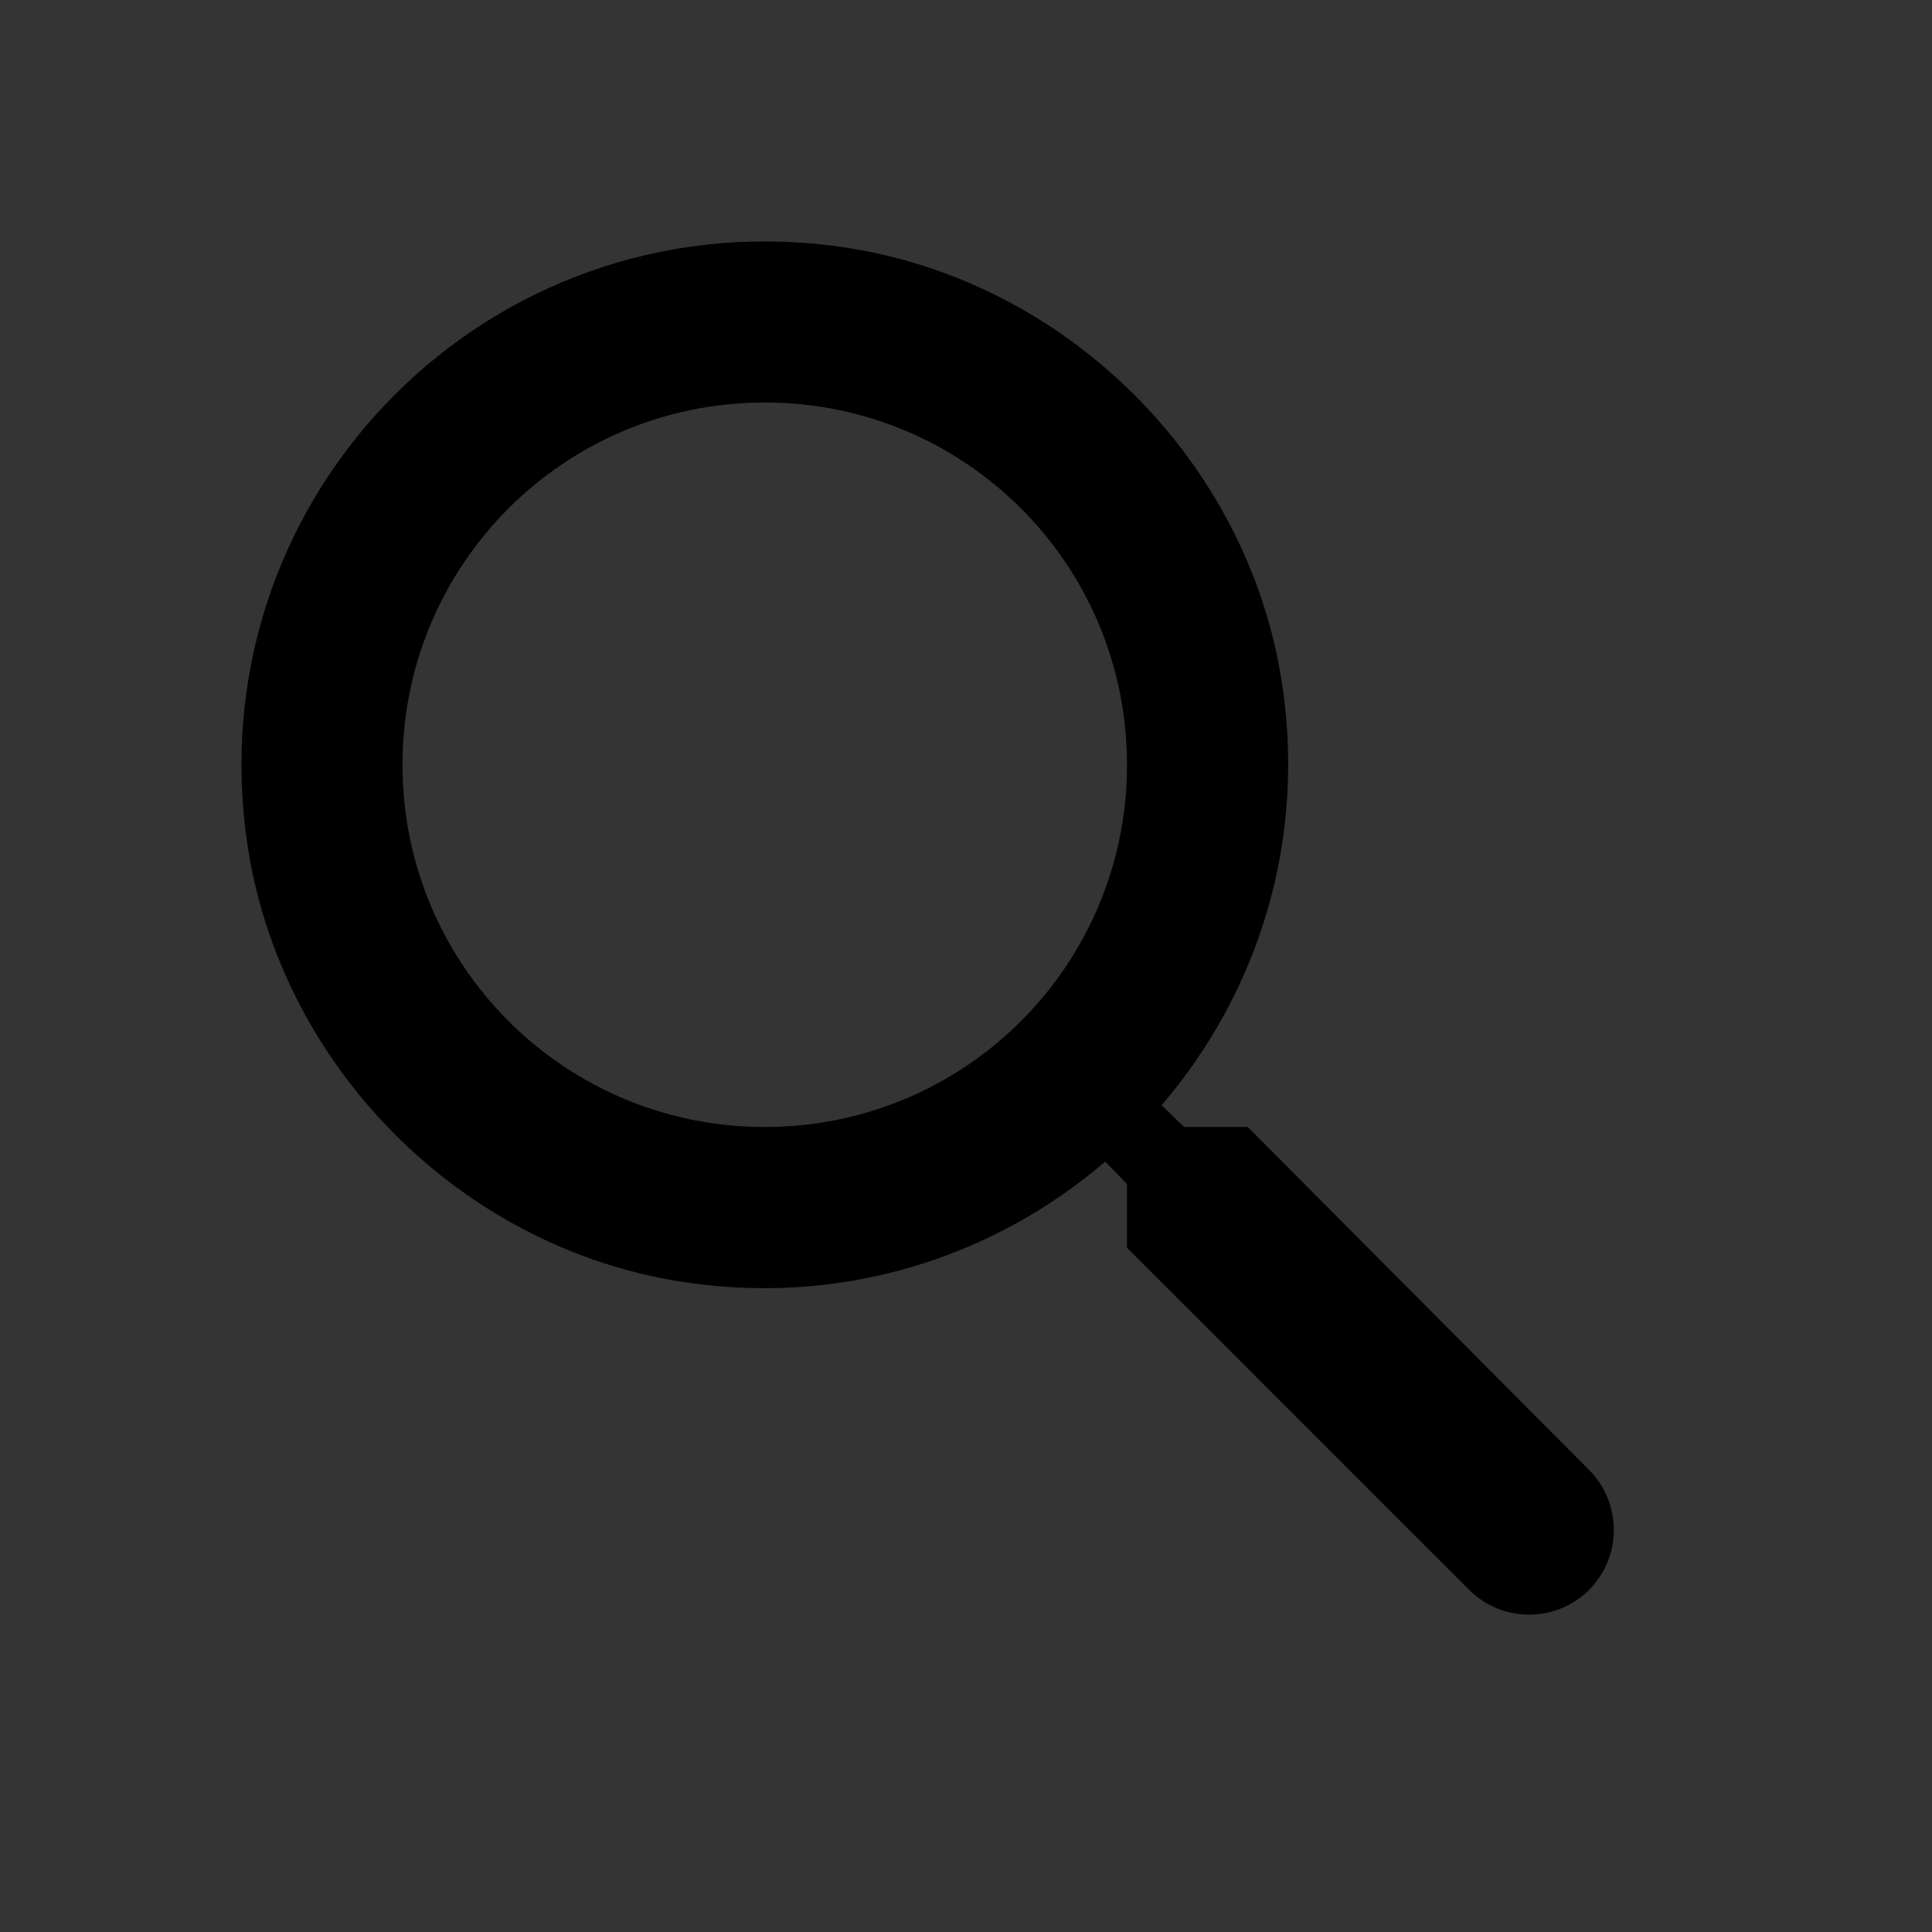
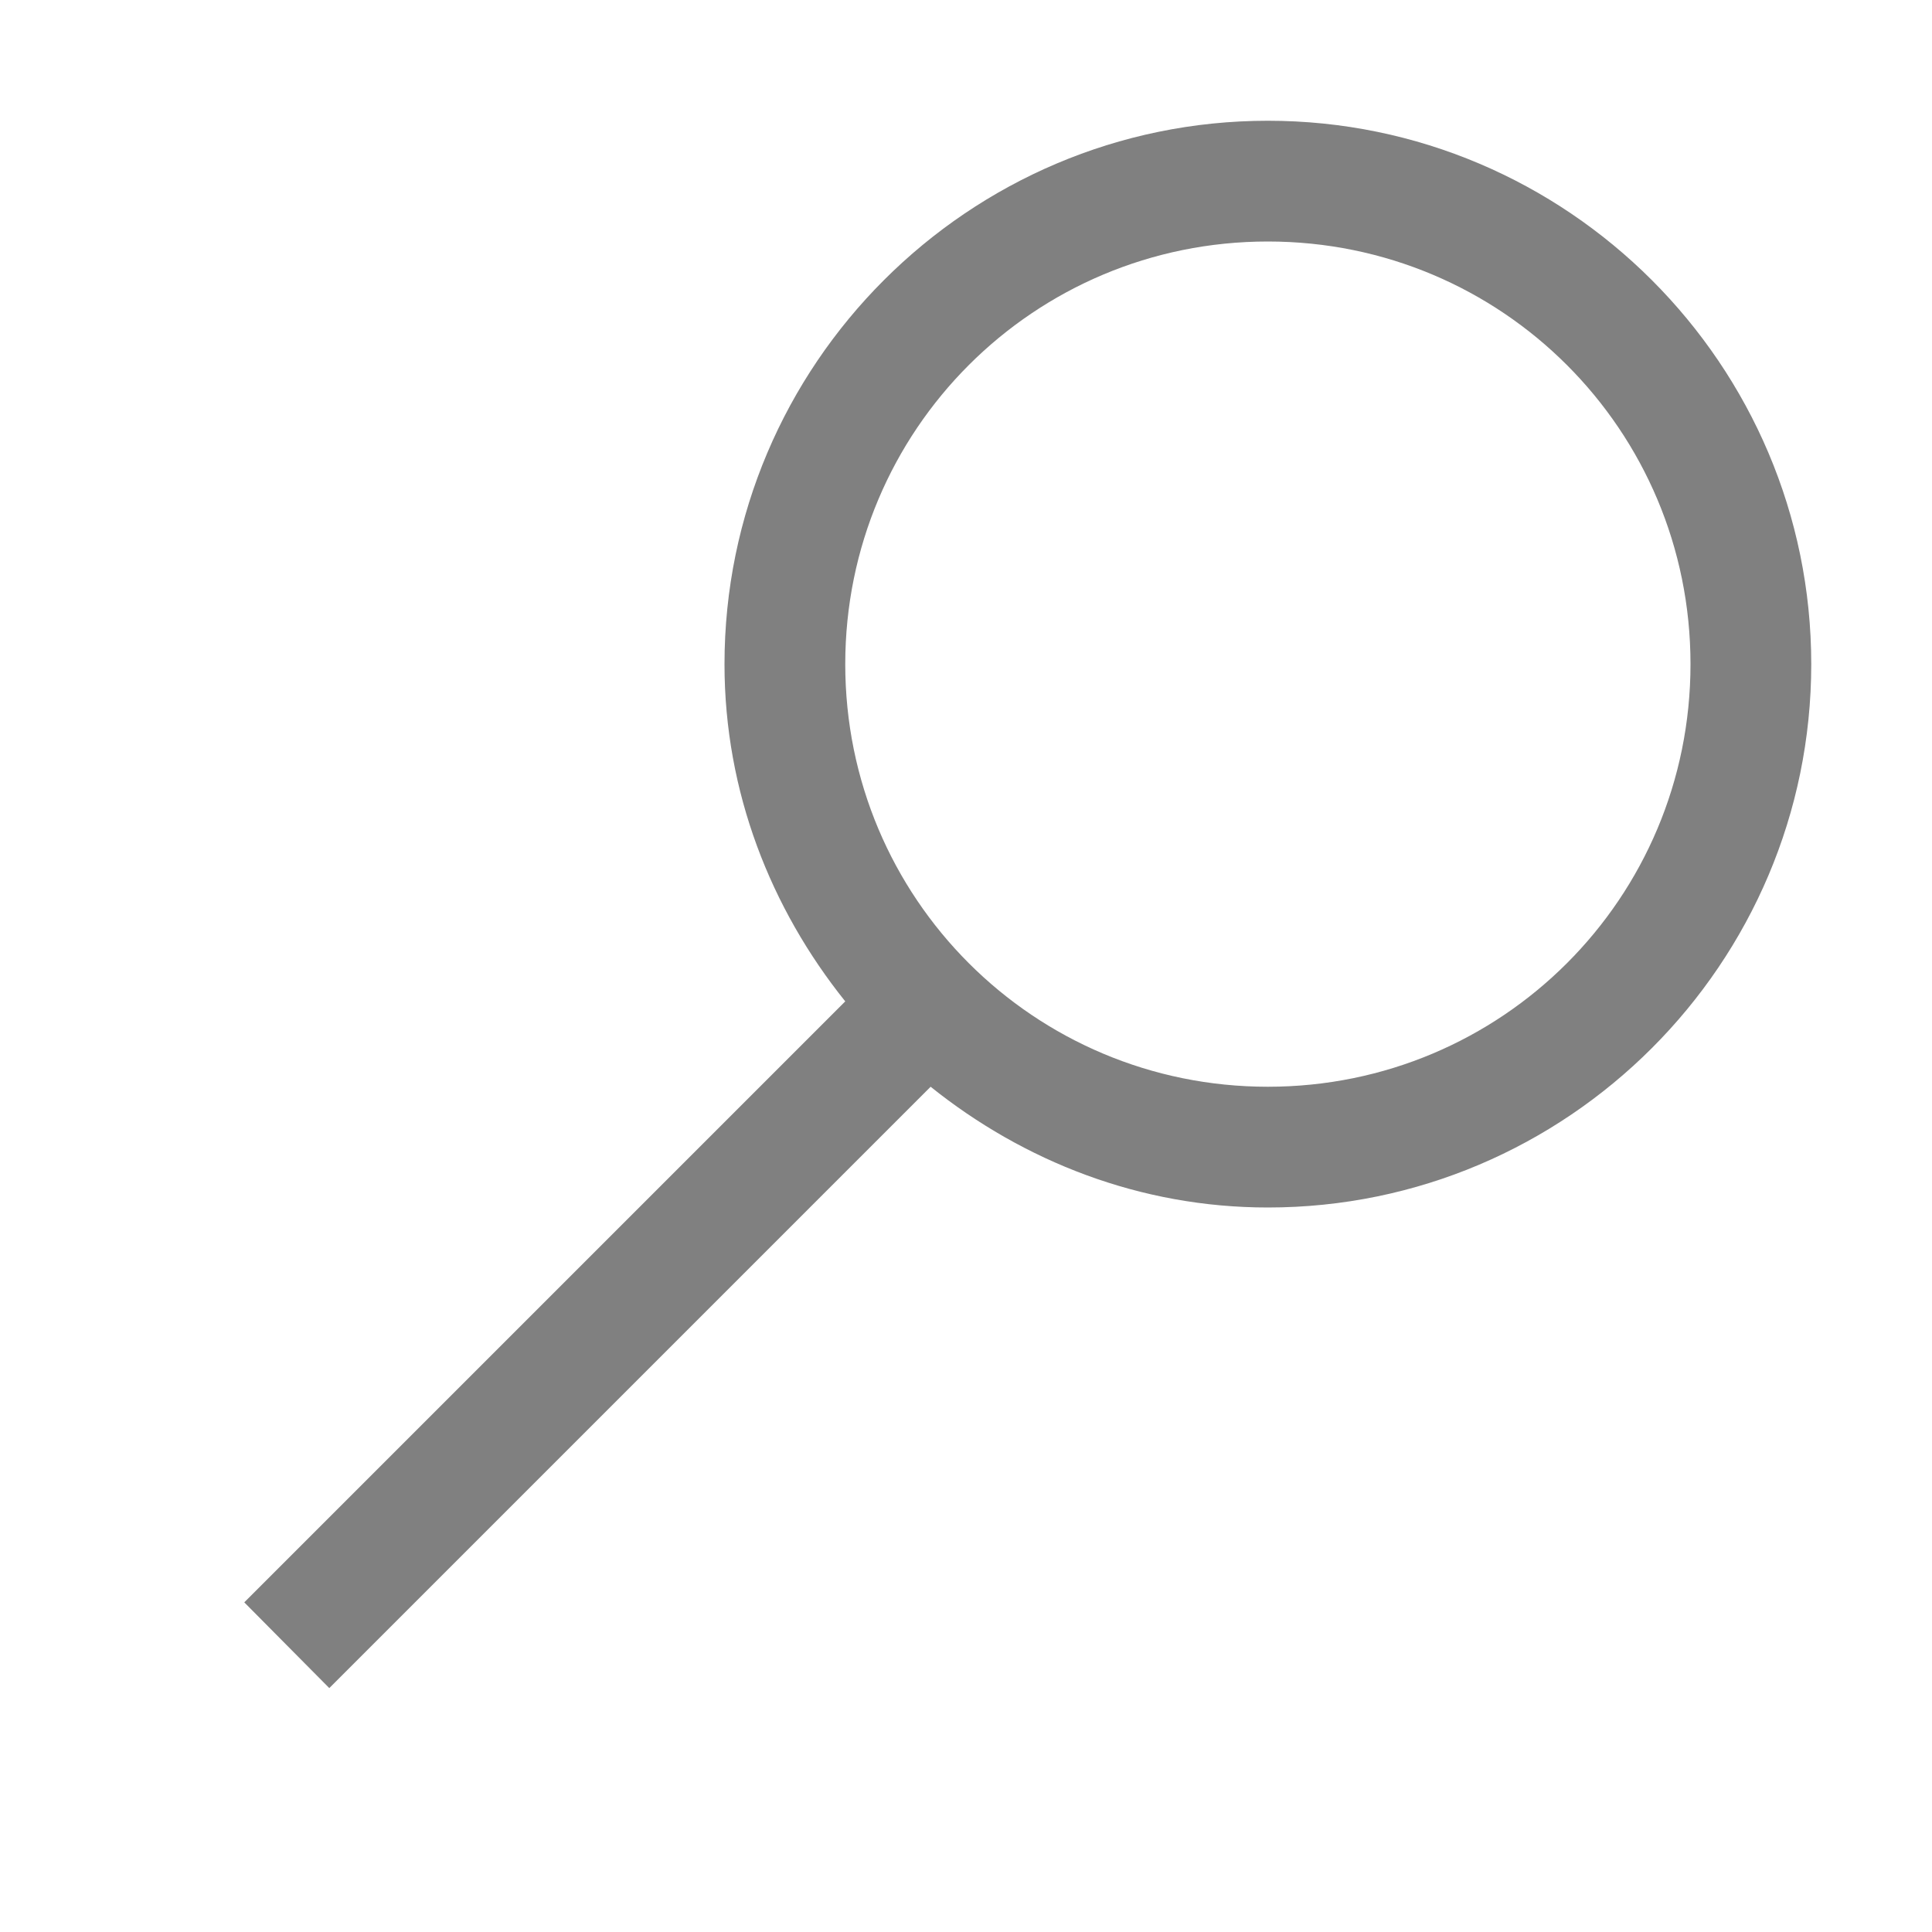
- <svg xmlns="http://www.w3.org/2000/svg" height="24" viewBox="0 0 24 24" width="24">
-   <path d="M0 0h24v24H0V0z" fill="#343434" />
-   <path d="M15.5 14h-.79l-.28-.27c1.2-1.4 1.82-3.31 1.48-5.34-.47-2.78-2.79-5-5.59-5.34-4.23-.52-7.79 3.04-7.27 7.27.34 2.8 2.56 5.12 5.34 5.59 2.03.34 3.94-.28 5.34-1.48l.27.28v.79l4.25 4.25c.41.41 1.08.41 1.49 0 .41-.41.41-1.08 0-1.49L15.5 14zm-6 0C7.01 14 5 11.99 5 9.5S7.01 5 9.5 5 14 7.01 14 9.5 11.99 14 9.5 14z" />
+ <svg xmlns="http://www.w3.org/2000/svg" width="16pt" height="16pt" viewBox="0 0 16 16" version="1.1">
+   <g id="surface1528082">
+     <path style=" stroke:none;fill-rule:nonzero;fill:rgb(50.196%,50.196%,50.196%);fill-opacity:1;" d="M 10.5 1 C 8.02 1 6 3.02 6 5.5 C 6 6.559 6.383 7.523 7 8.293 L 2.023 13.27 L 2.727 13.98 L 7.707 9 C 8.477 9.617 9.441 10 10.5 10 C 12.98 10 15 7.98 15 5.5 C 15 3.02 12.98 1 10.5 1 Z M 10.5 2 C 12.438 2 14 3.562 14 5.5 C 14 7.438 12.438 9 10.5 9 C 8.562 9 7 7.438 7 5.5 C 7 3.562 8.562 2 10.5 2 Z M 10.5 2 " />
+   </g>
</svg>
